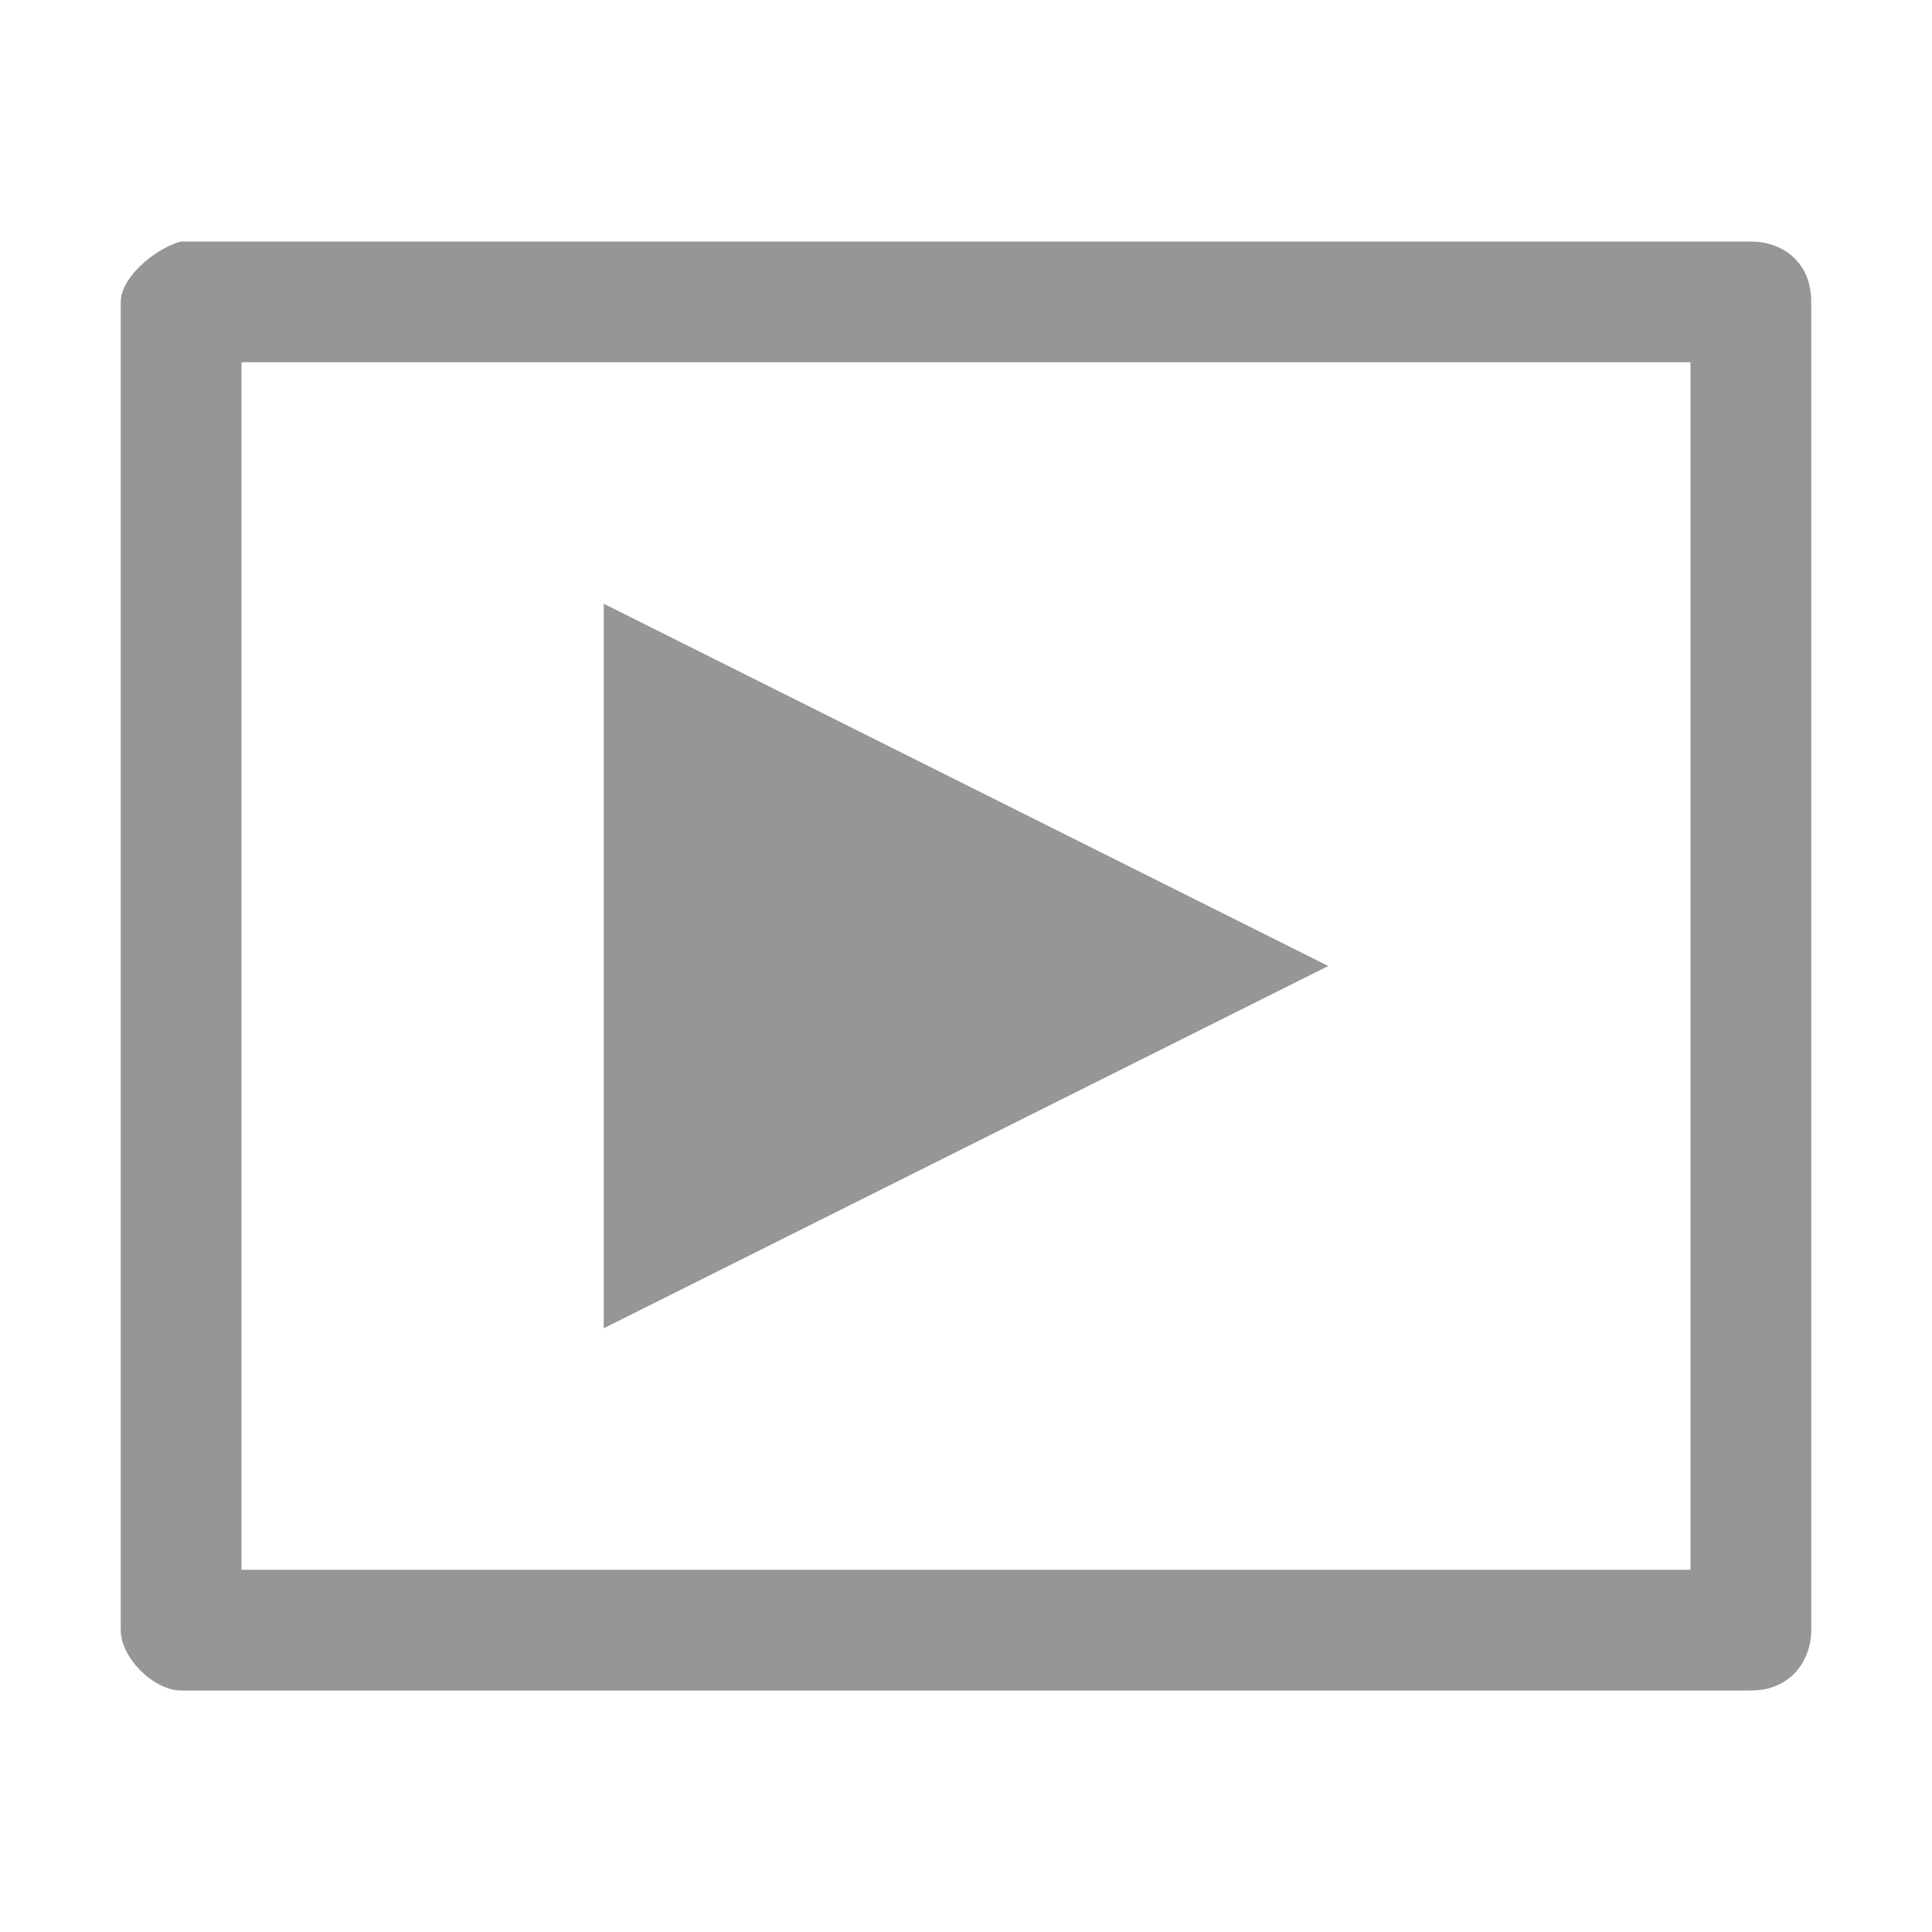
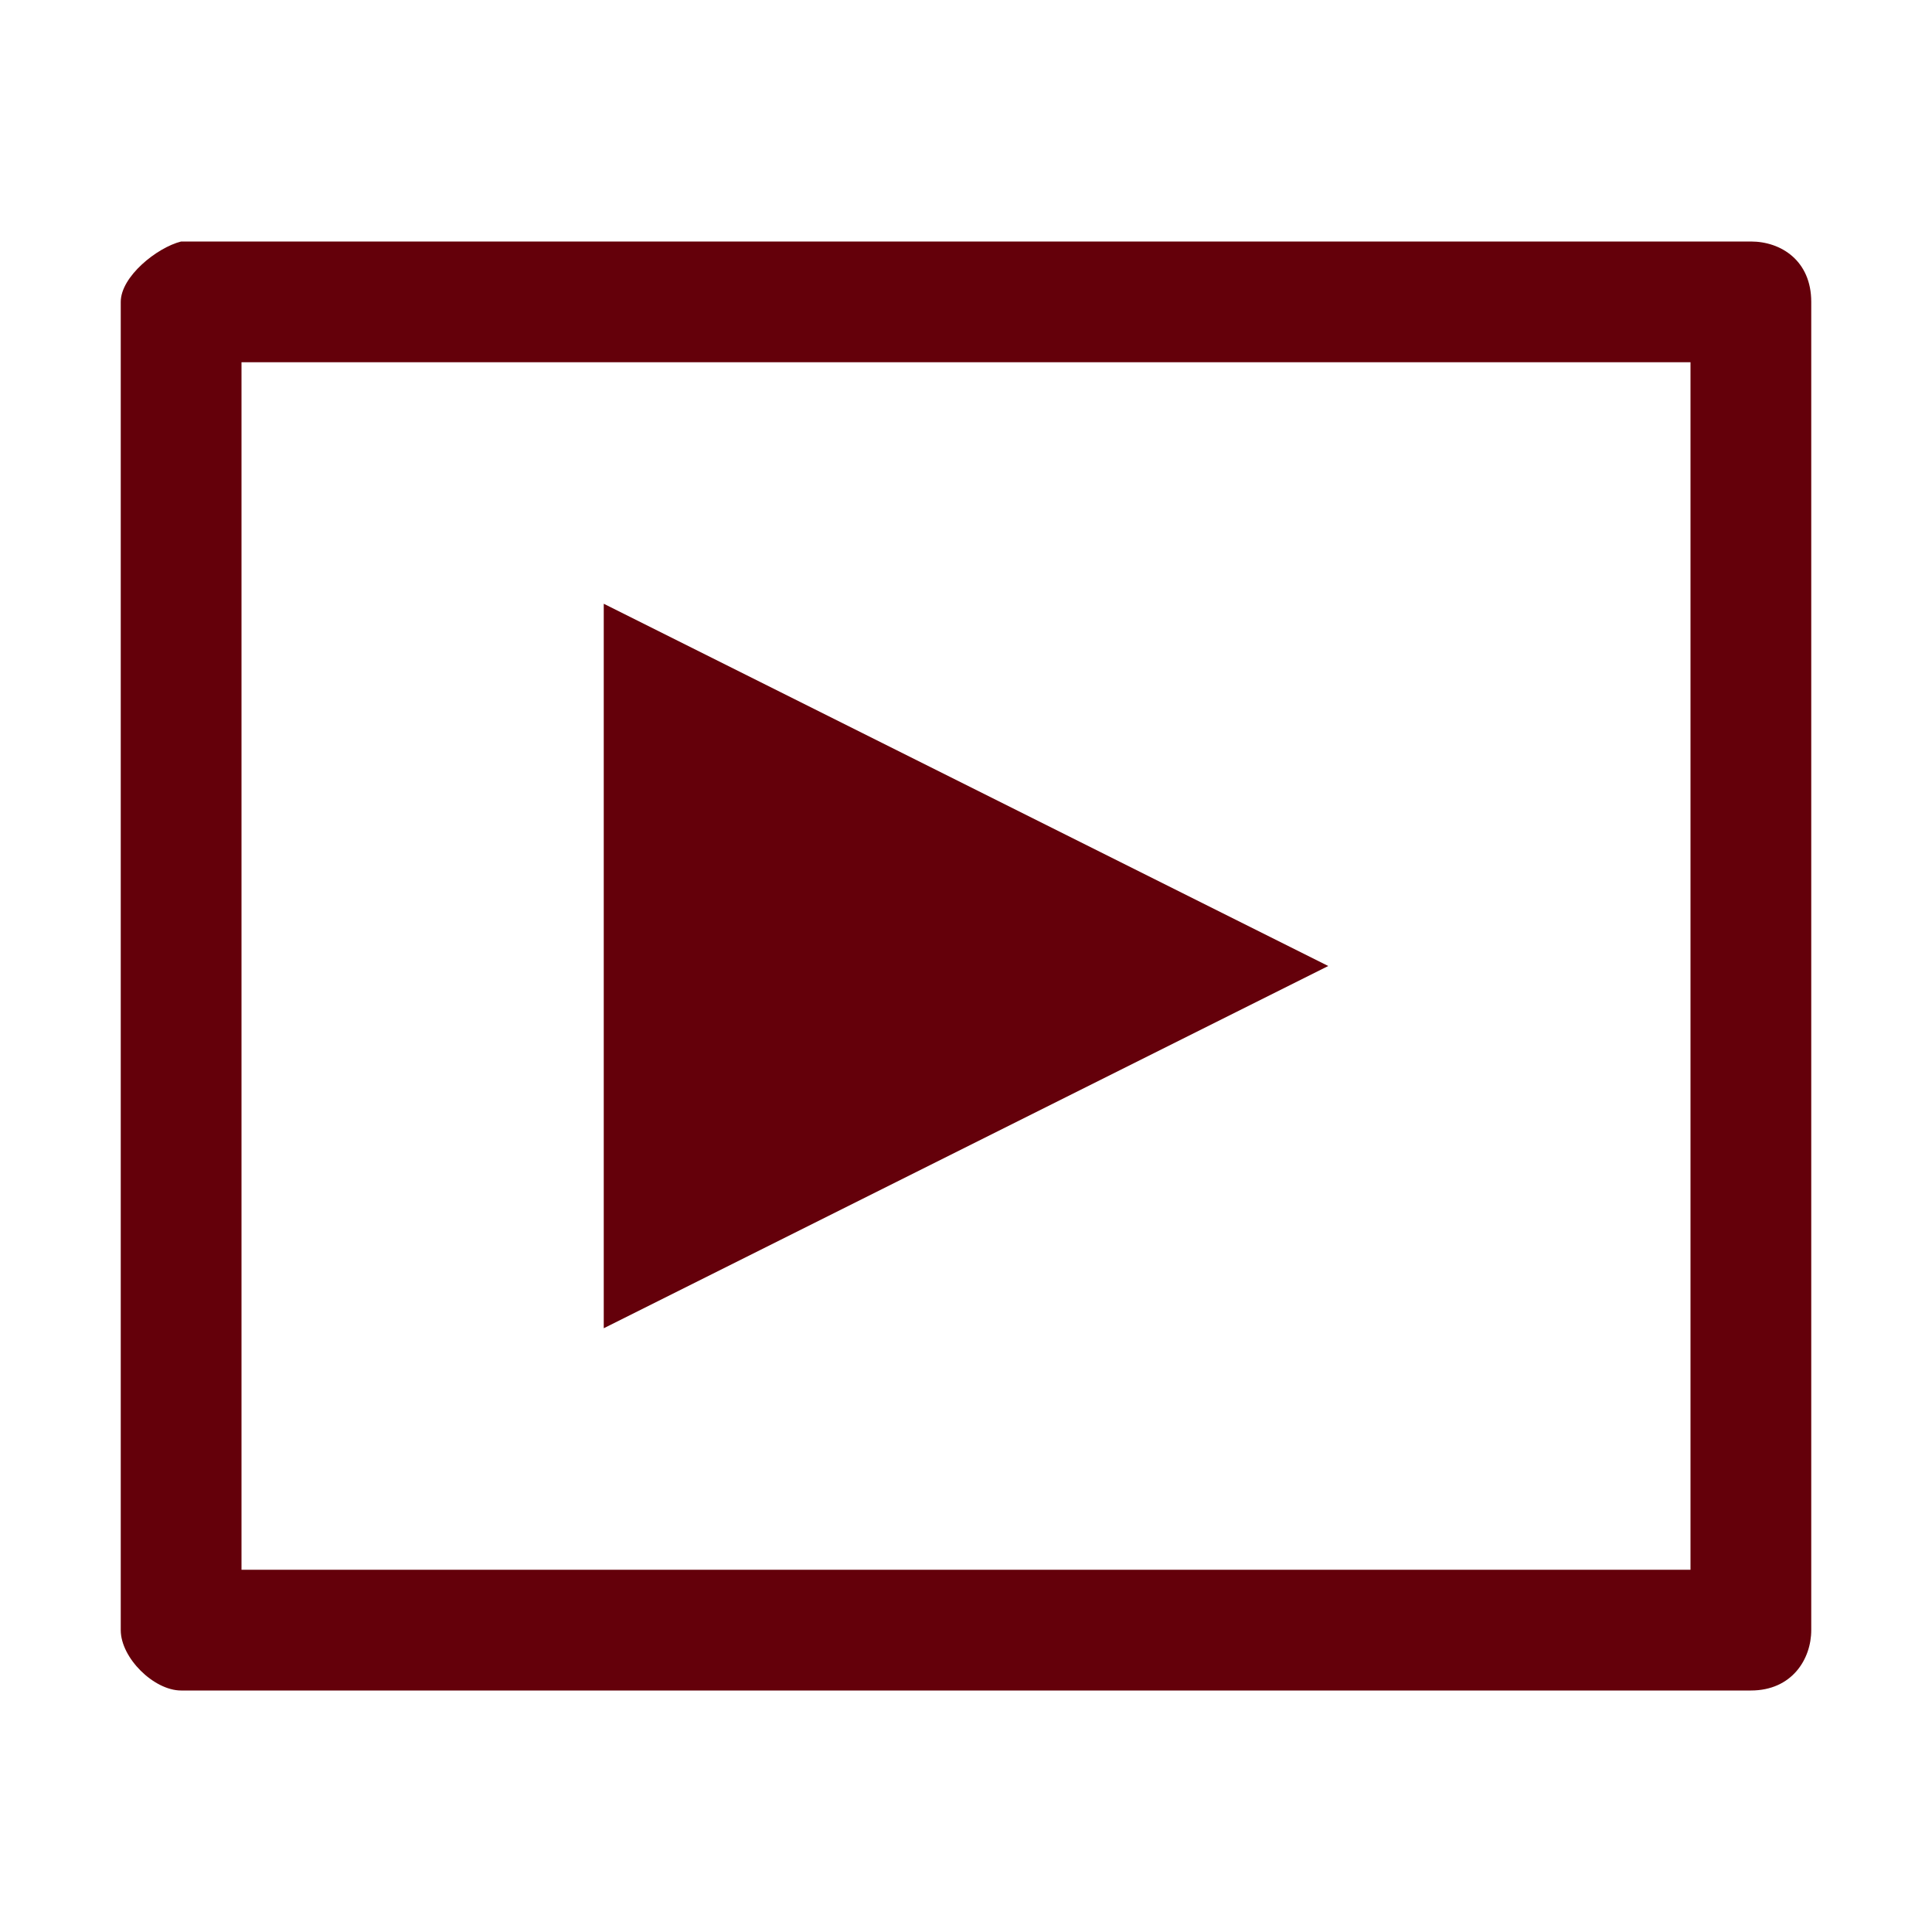
<svg xmlns="http://www.w3.org/2000/svg" viewBox="0 0 16 16" width="16" version="1.1" height="16">
-   <path fill="#969696" d="m1.5 2c-0.2 0.05-0.5 0.29-0.5 0.5v11c0 0.23 0.274 0.5 0.5 0.5h13c0.34 0 0.5-0.26 0.5-0.5v-11c0-0.34-0.249-0.5-0.5-0.5zm0.5 1h12v10h-12zm3 2v6l6-3z" />
+   <path fill="#64000a" d="m1.5 2c-0.2 0.05-0.5 0.29-0.5 0.5v11c0 0.23 0.274 0.5 0.5 0.5h13c0.34 0 0.5-0.26 0.5-0.5v-11c0-0.34-0.249-0.5-0.5-0.5zm0.5 1h12v10h-12zm3 2v6l6-3z" />
</svg>
